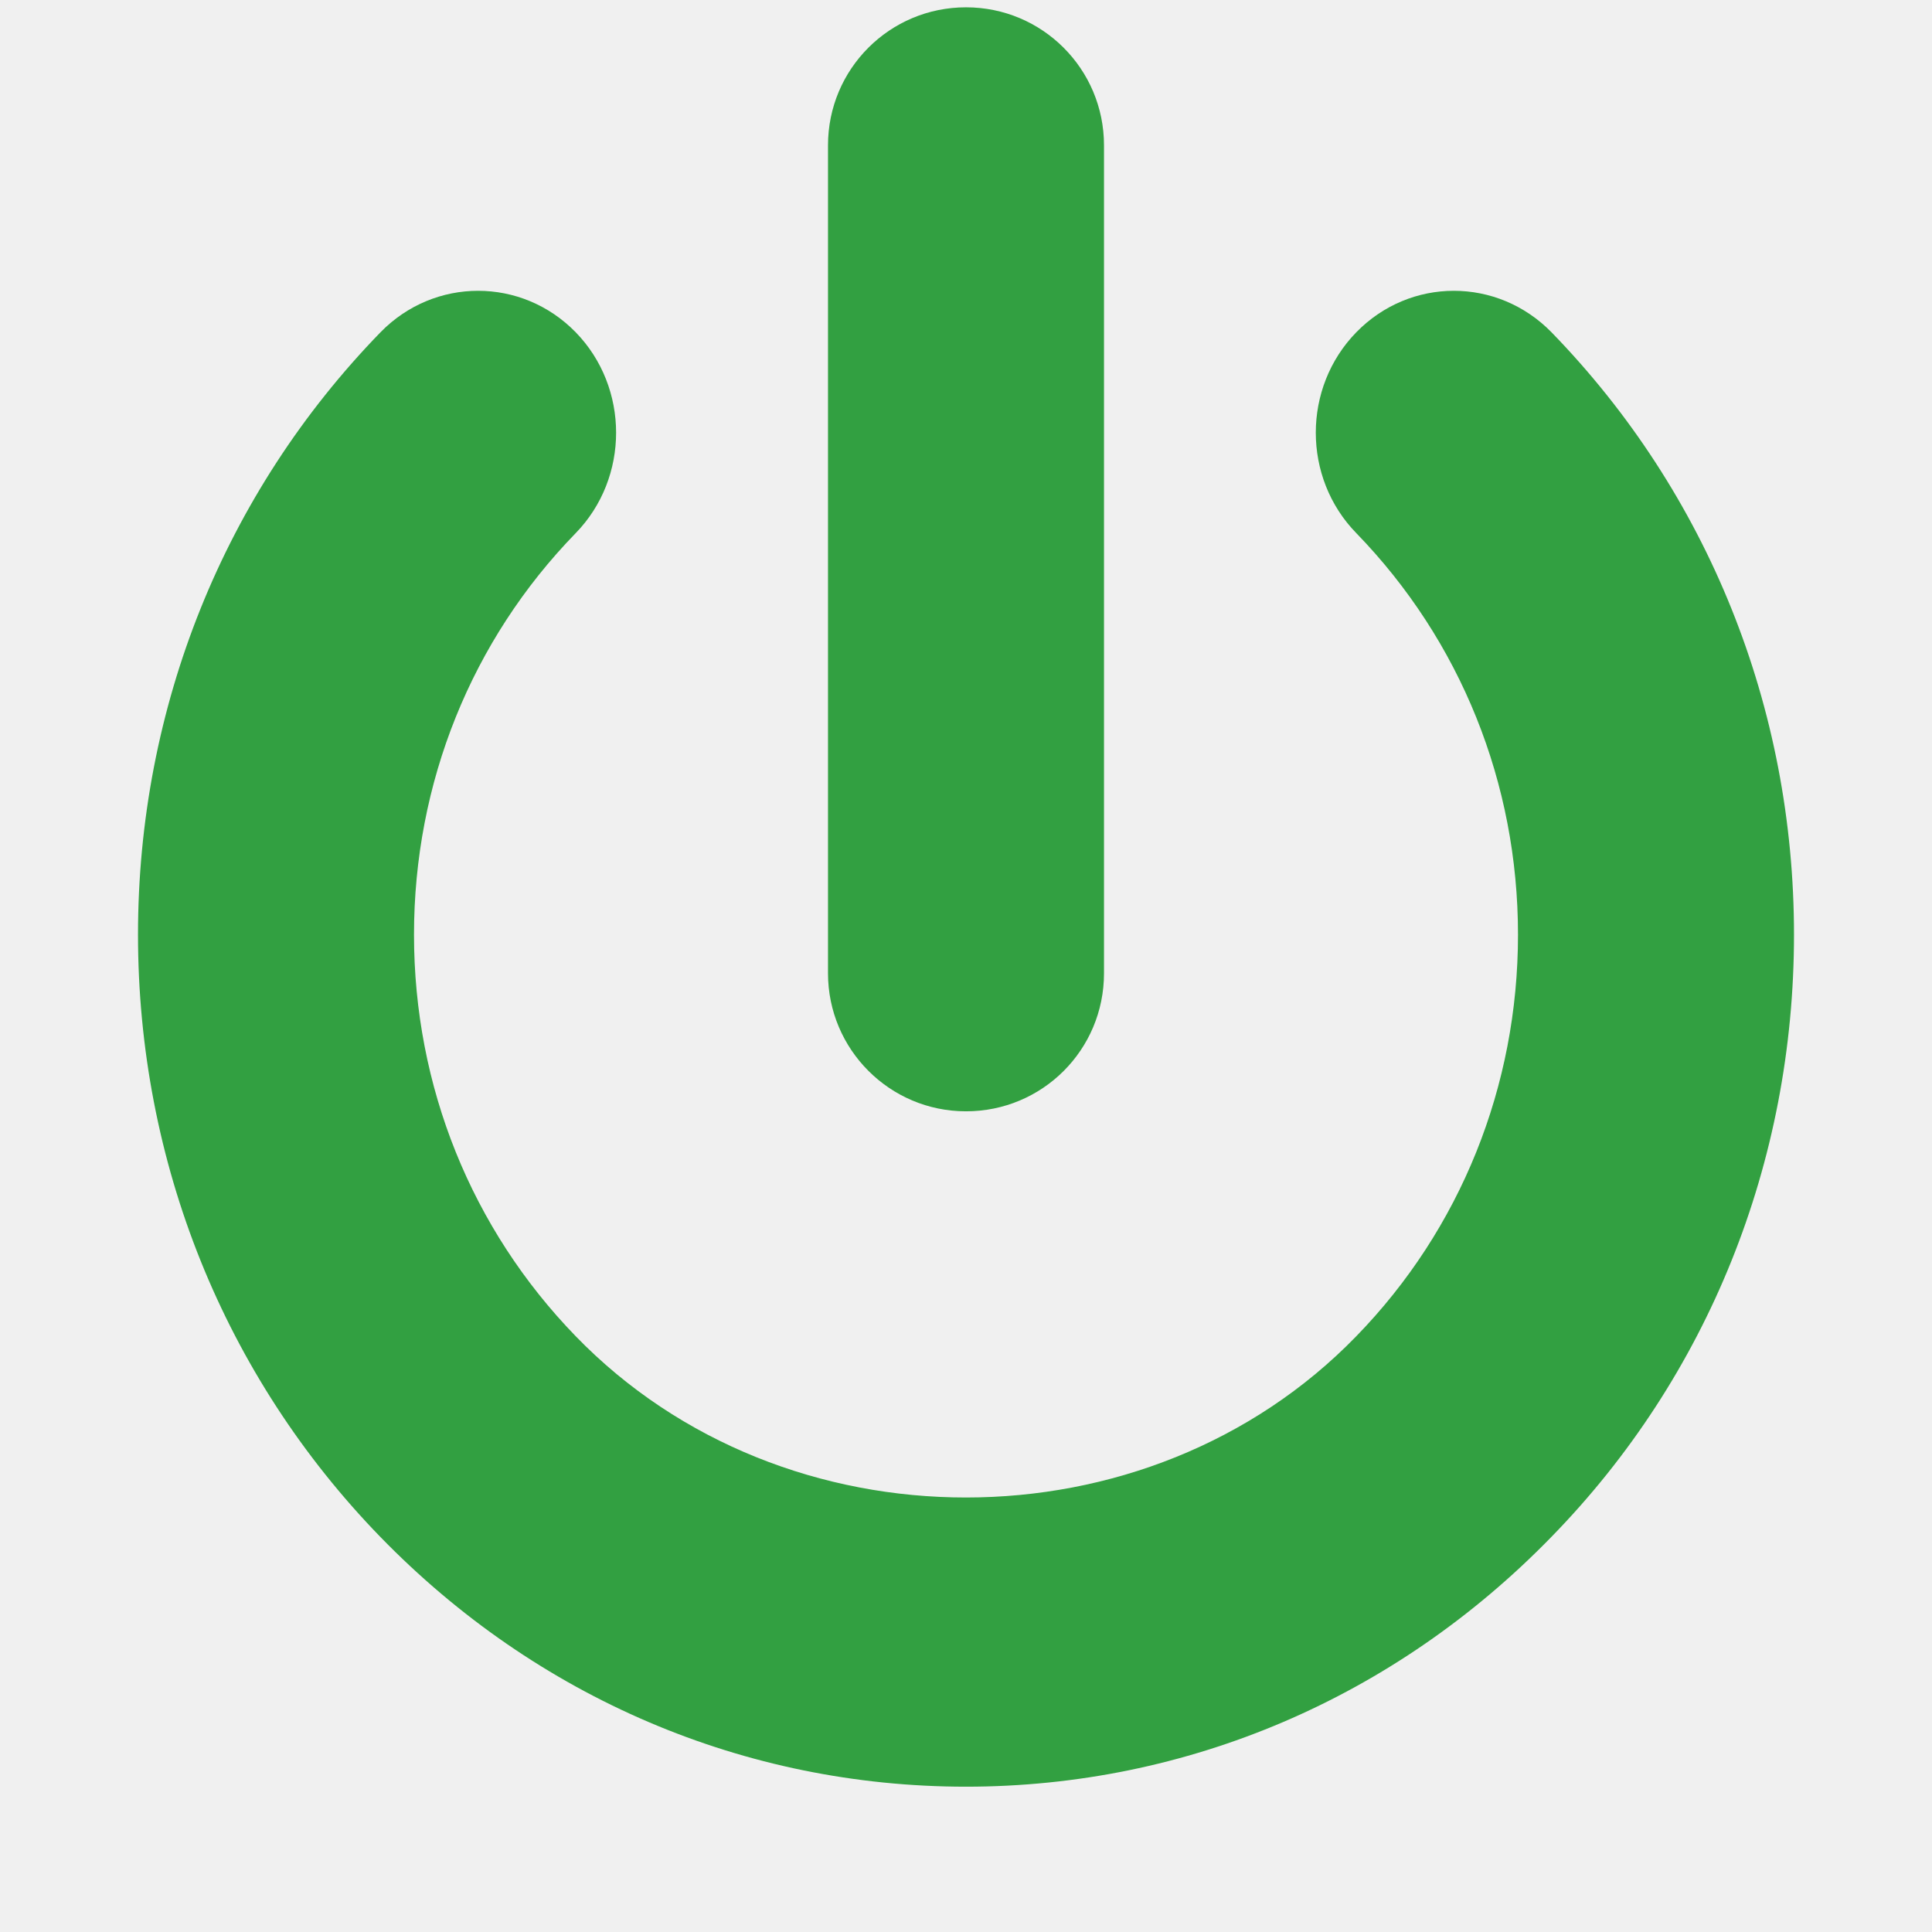
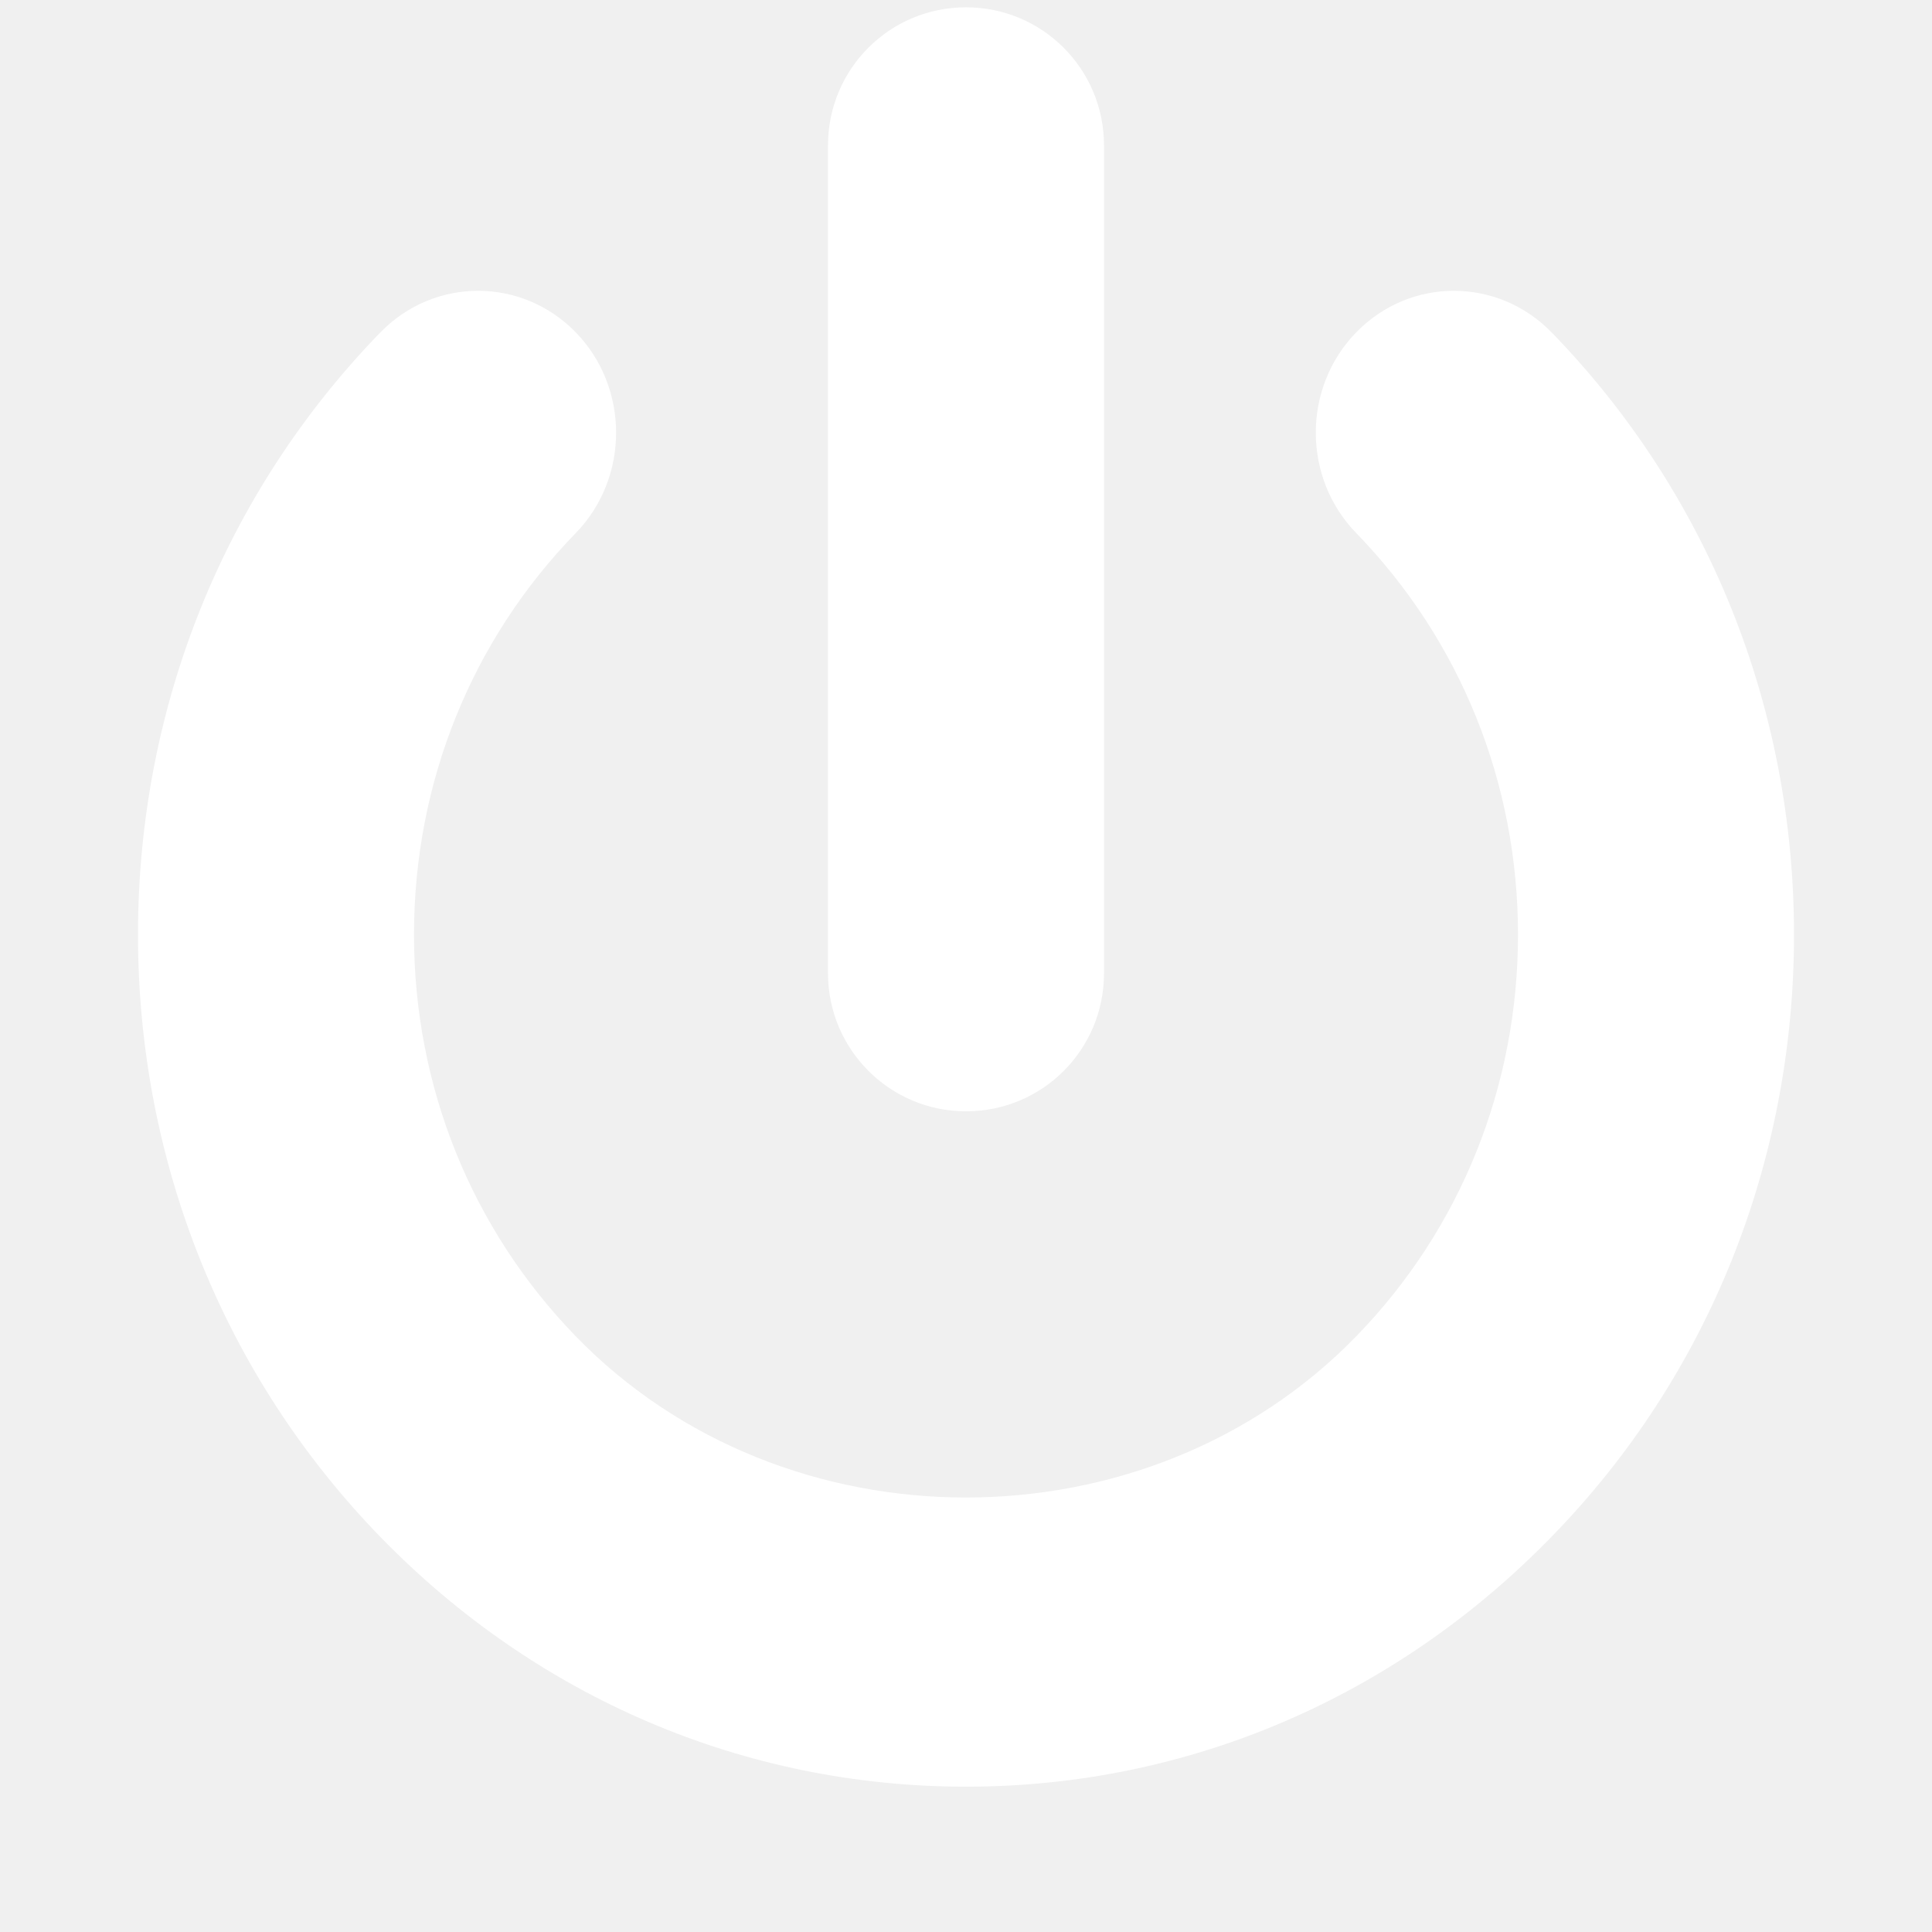
<svg xmlns="http://www.w3.org/2000/svg" version="1.1" id="Layer_1" x="0px" y="0px" width="14px" height="14px" viewBox="0 0 14 14" style="enable-background:new 0 0 14 14;" xml:space="preserve">
-   <defs id="defs7" />
-   <path style="fill:#32a041;fill-opacity:1" d="M11.243,2.408c-0.392-0.401-1.024-0.401-1.415,0c-0.391,0.401-0.391,1.054,0,1.455  C10.584,4.642,11,5.675,11,6.773s-0.416,2.133-1.172,2.91c-1.512,1.558-4.145,1.558-5.656,0C3.416,8.904,3,7.872,3,6.773  C3,5.673,3.416,4.64,4.172,3.863c0.39-0.401,0.39-1.054,0-1.455c-0.391-0.401-1.024-0.401-1.415,0C1.624,3.574,1,5.125,1,6.773  c0,1.647,0.624,3.199,1.757,4.365c1.134,1.166,2.64,1.809,4.243,1.809c1.604,0,3.109-0.645,4.243-1.811  C12.376,9.975,13,8.423,13,6.773C13,5.125,12.376,3.574,11.243,2.408z M7,8.053c0.553,0,1-0.445,1-1v-6c0-0.553-0.447-1-1-1  c-0.553,0-1,0.447-1,1v6C6,7.604,6.447,8.053,7,8.053z" id="path3" />
+   <path style="fill:#FFFFFF;" d="M11.243,2.408c-0.392-0.401-1.024-0.401-1.415,0c-0.391,0.401-0.391,1.054,0,1.455  C10.584,4.642,11,5.675,11,6.773s-0.416,2.133-1.172,2.91c-1.512,1.558-4.145,1.558-5.656,0C3.416,8.904,3,7.872,3,6.773  C3,5.673,3.416,4.64,4.172,3.863c0.39-0.401,0.39-1.054,0-1.455c-0.391-0.401-1.024-0.401-1.415,0C1.624,3.574,1,5.125,1,6.773  c0,1.647,0.624,3.199,1.757,4.365c1.134,1.166,2.64,1.809,4.243,1.809c1.604,0,3.109-0.645,4.243-1.811  C12.376,9.975,13,8.423,13,6.773C13,5.125,12.376,3.574,11.243,2.408z M7,8.053c0.553,0,1-0.445,1-1v-6c0-0.553-0.447-1-1-1  c-0.553,0-1,0.447-1,1v6C6,7.604,6.447,8.053,7,8.053z" />
</svg>
